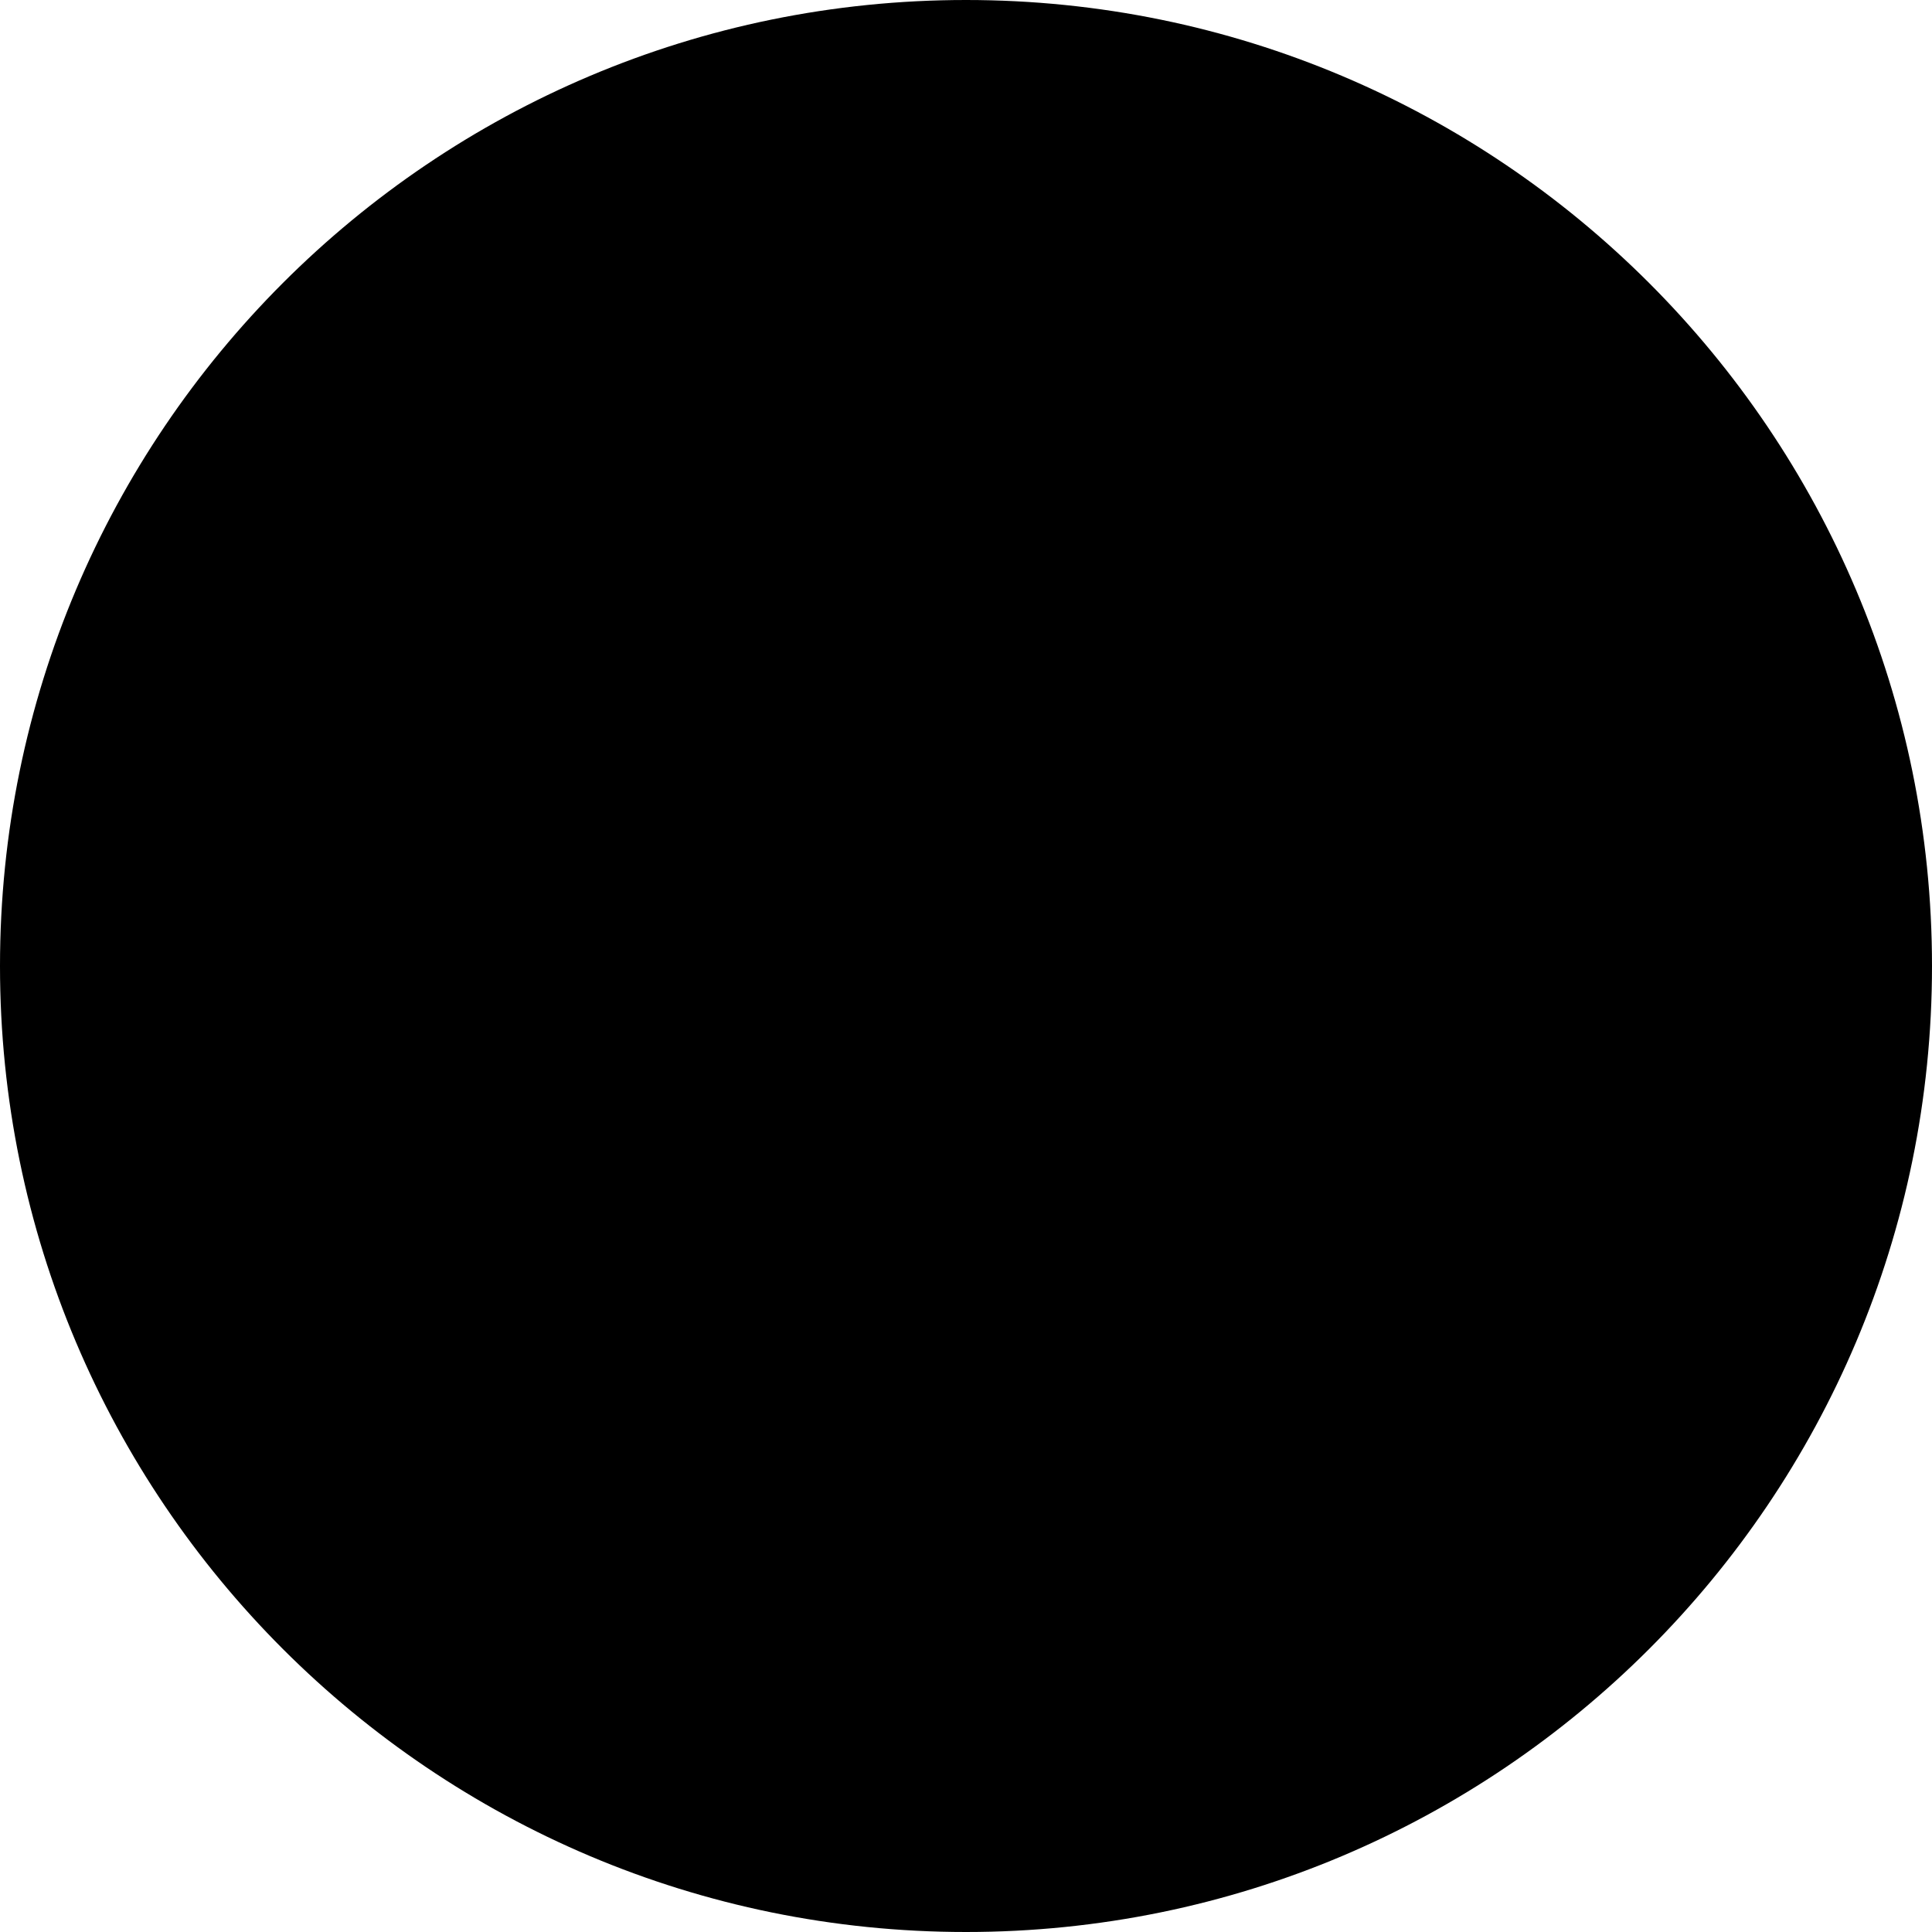
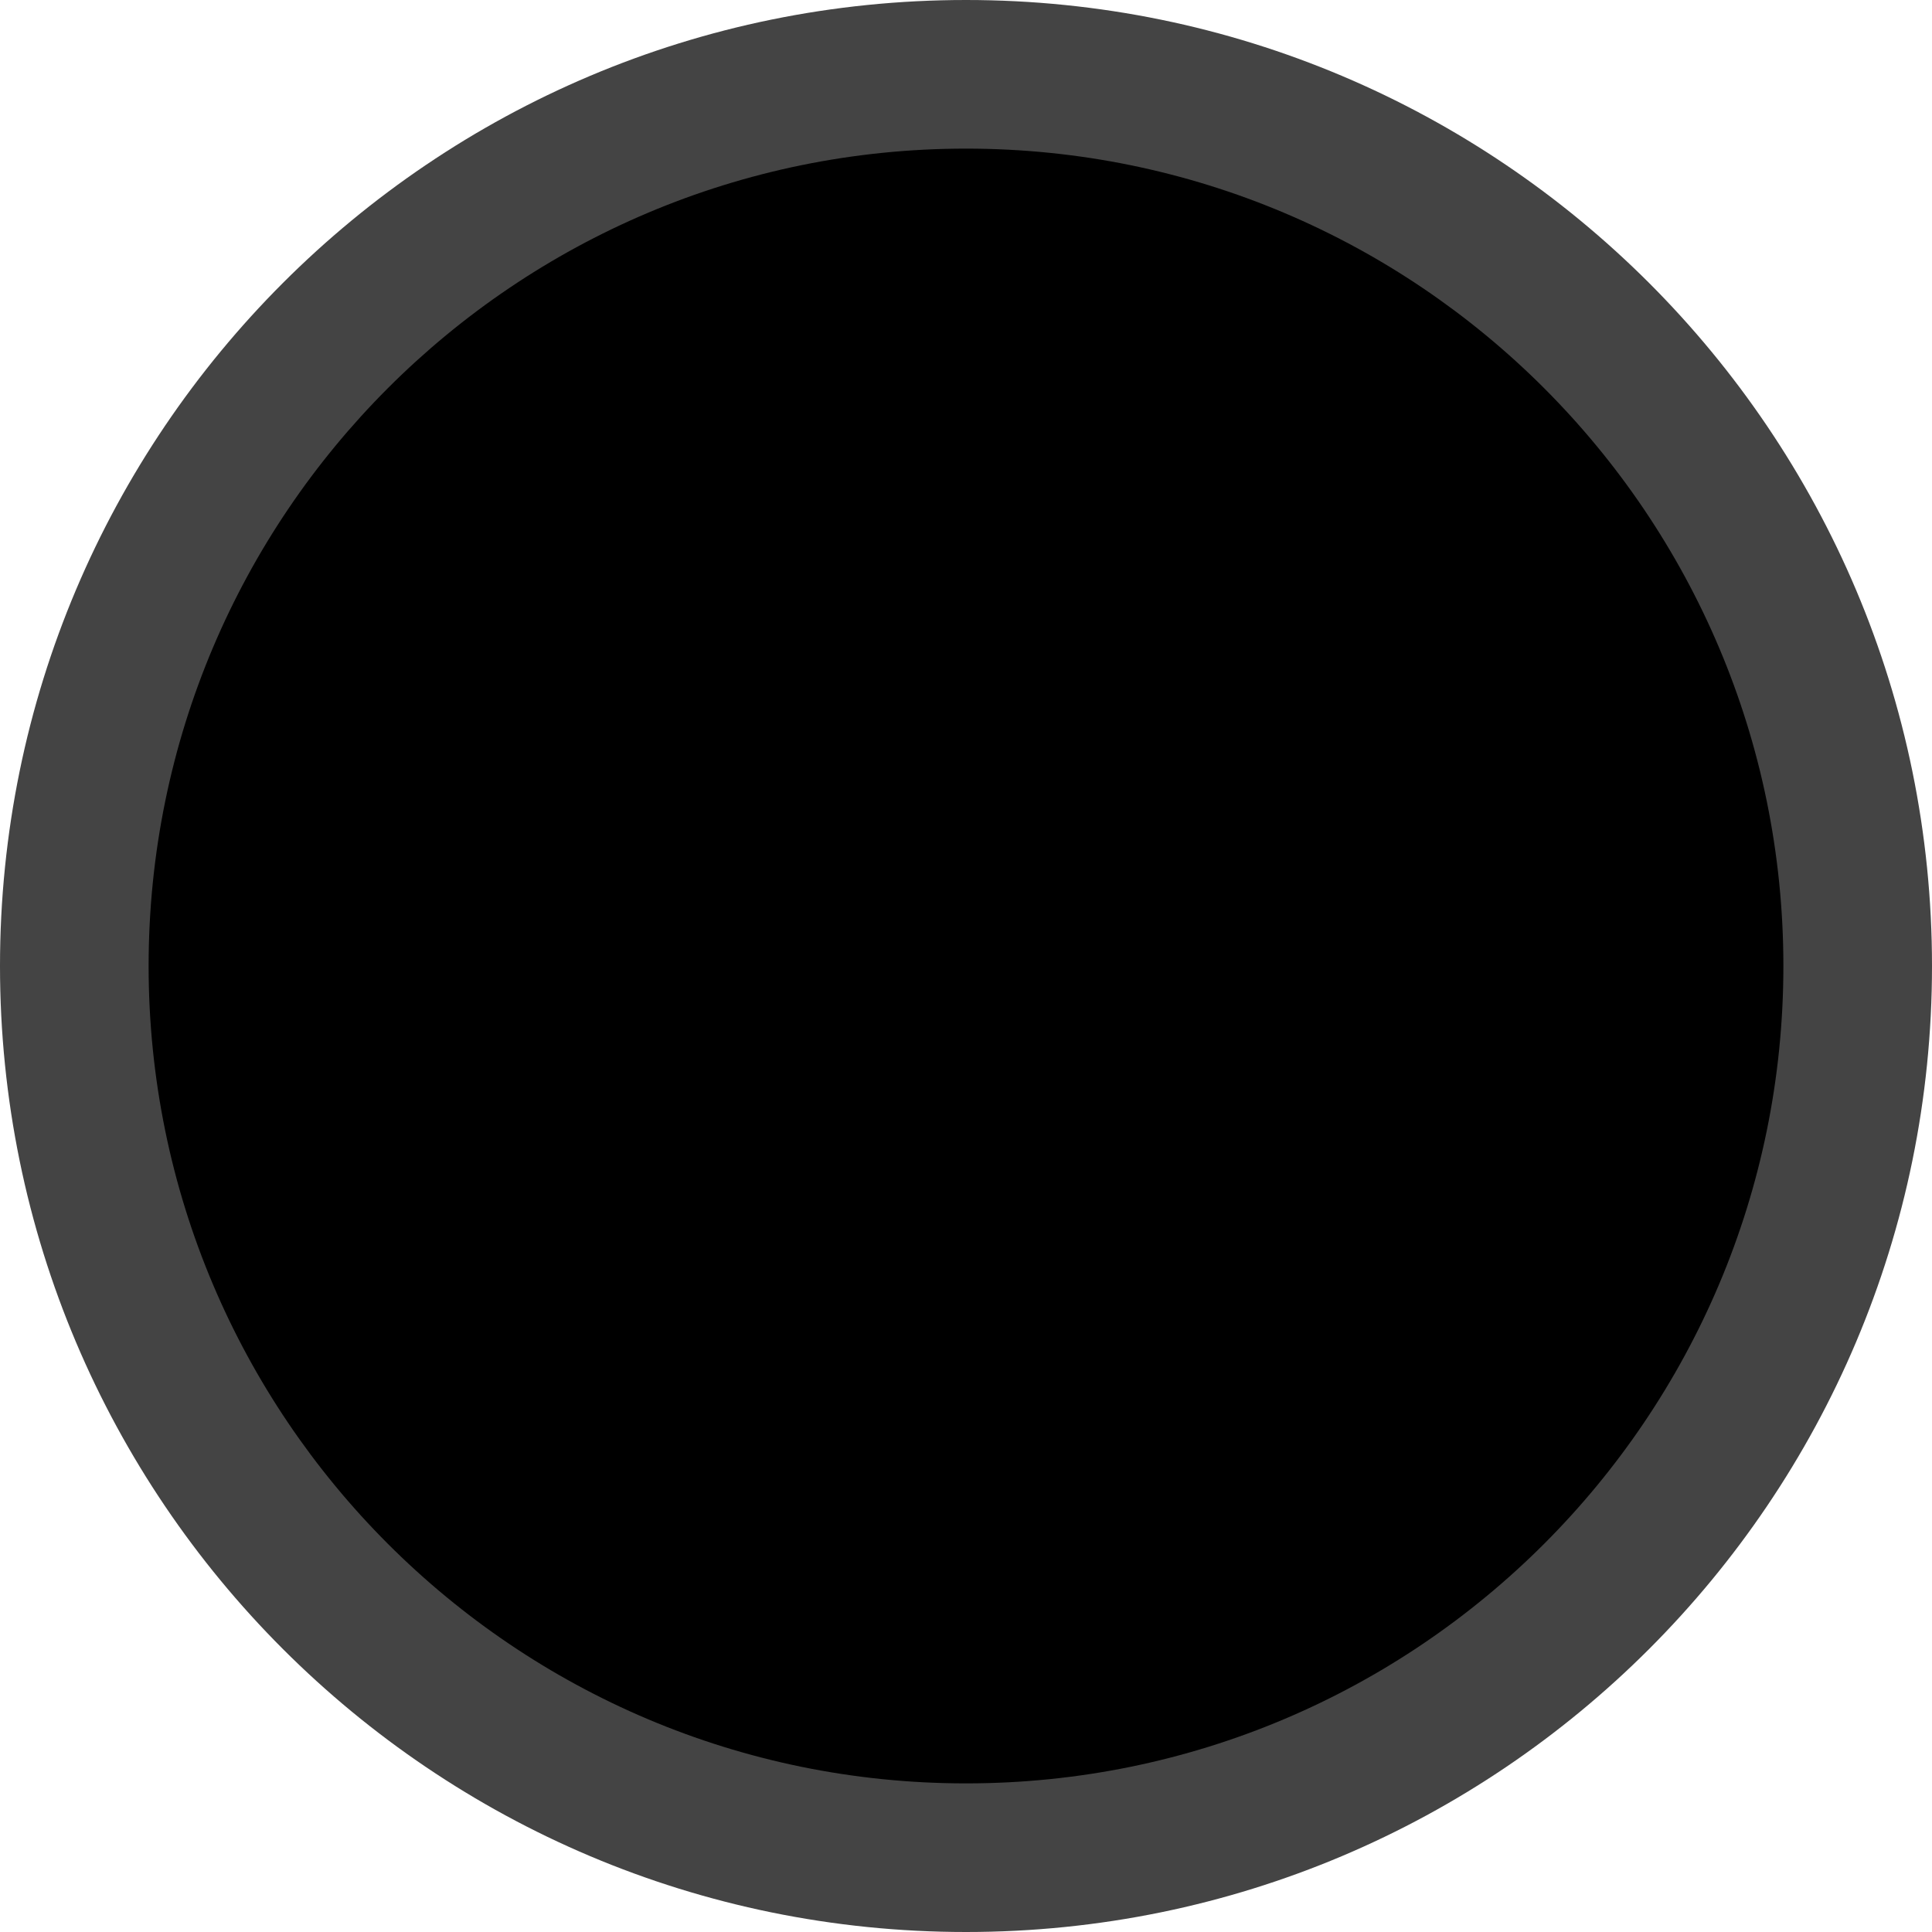
<svg xmlns="http://www.w3.org/2000/svg" width="52px" height="52px" viewBox="-26 -26 52 52">
-   <circle id="border" cx="0" cy="0" r="26" stroke="none" />
-   <circle id="main" cx="0" cy="0" r="22" stroke="none" />
+   <circle id="border" cx="0" cy="0" r="26" stroke="none" fill="#444" />
+   <circle id="main" cx="0" cy="0" r="22" stroke="none" fill="#000" />
</svg>
